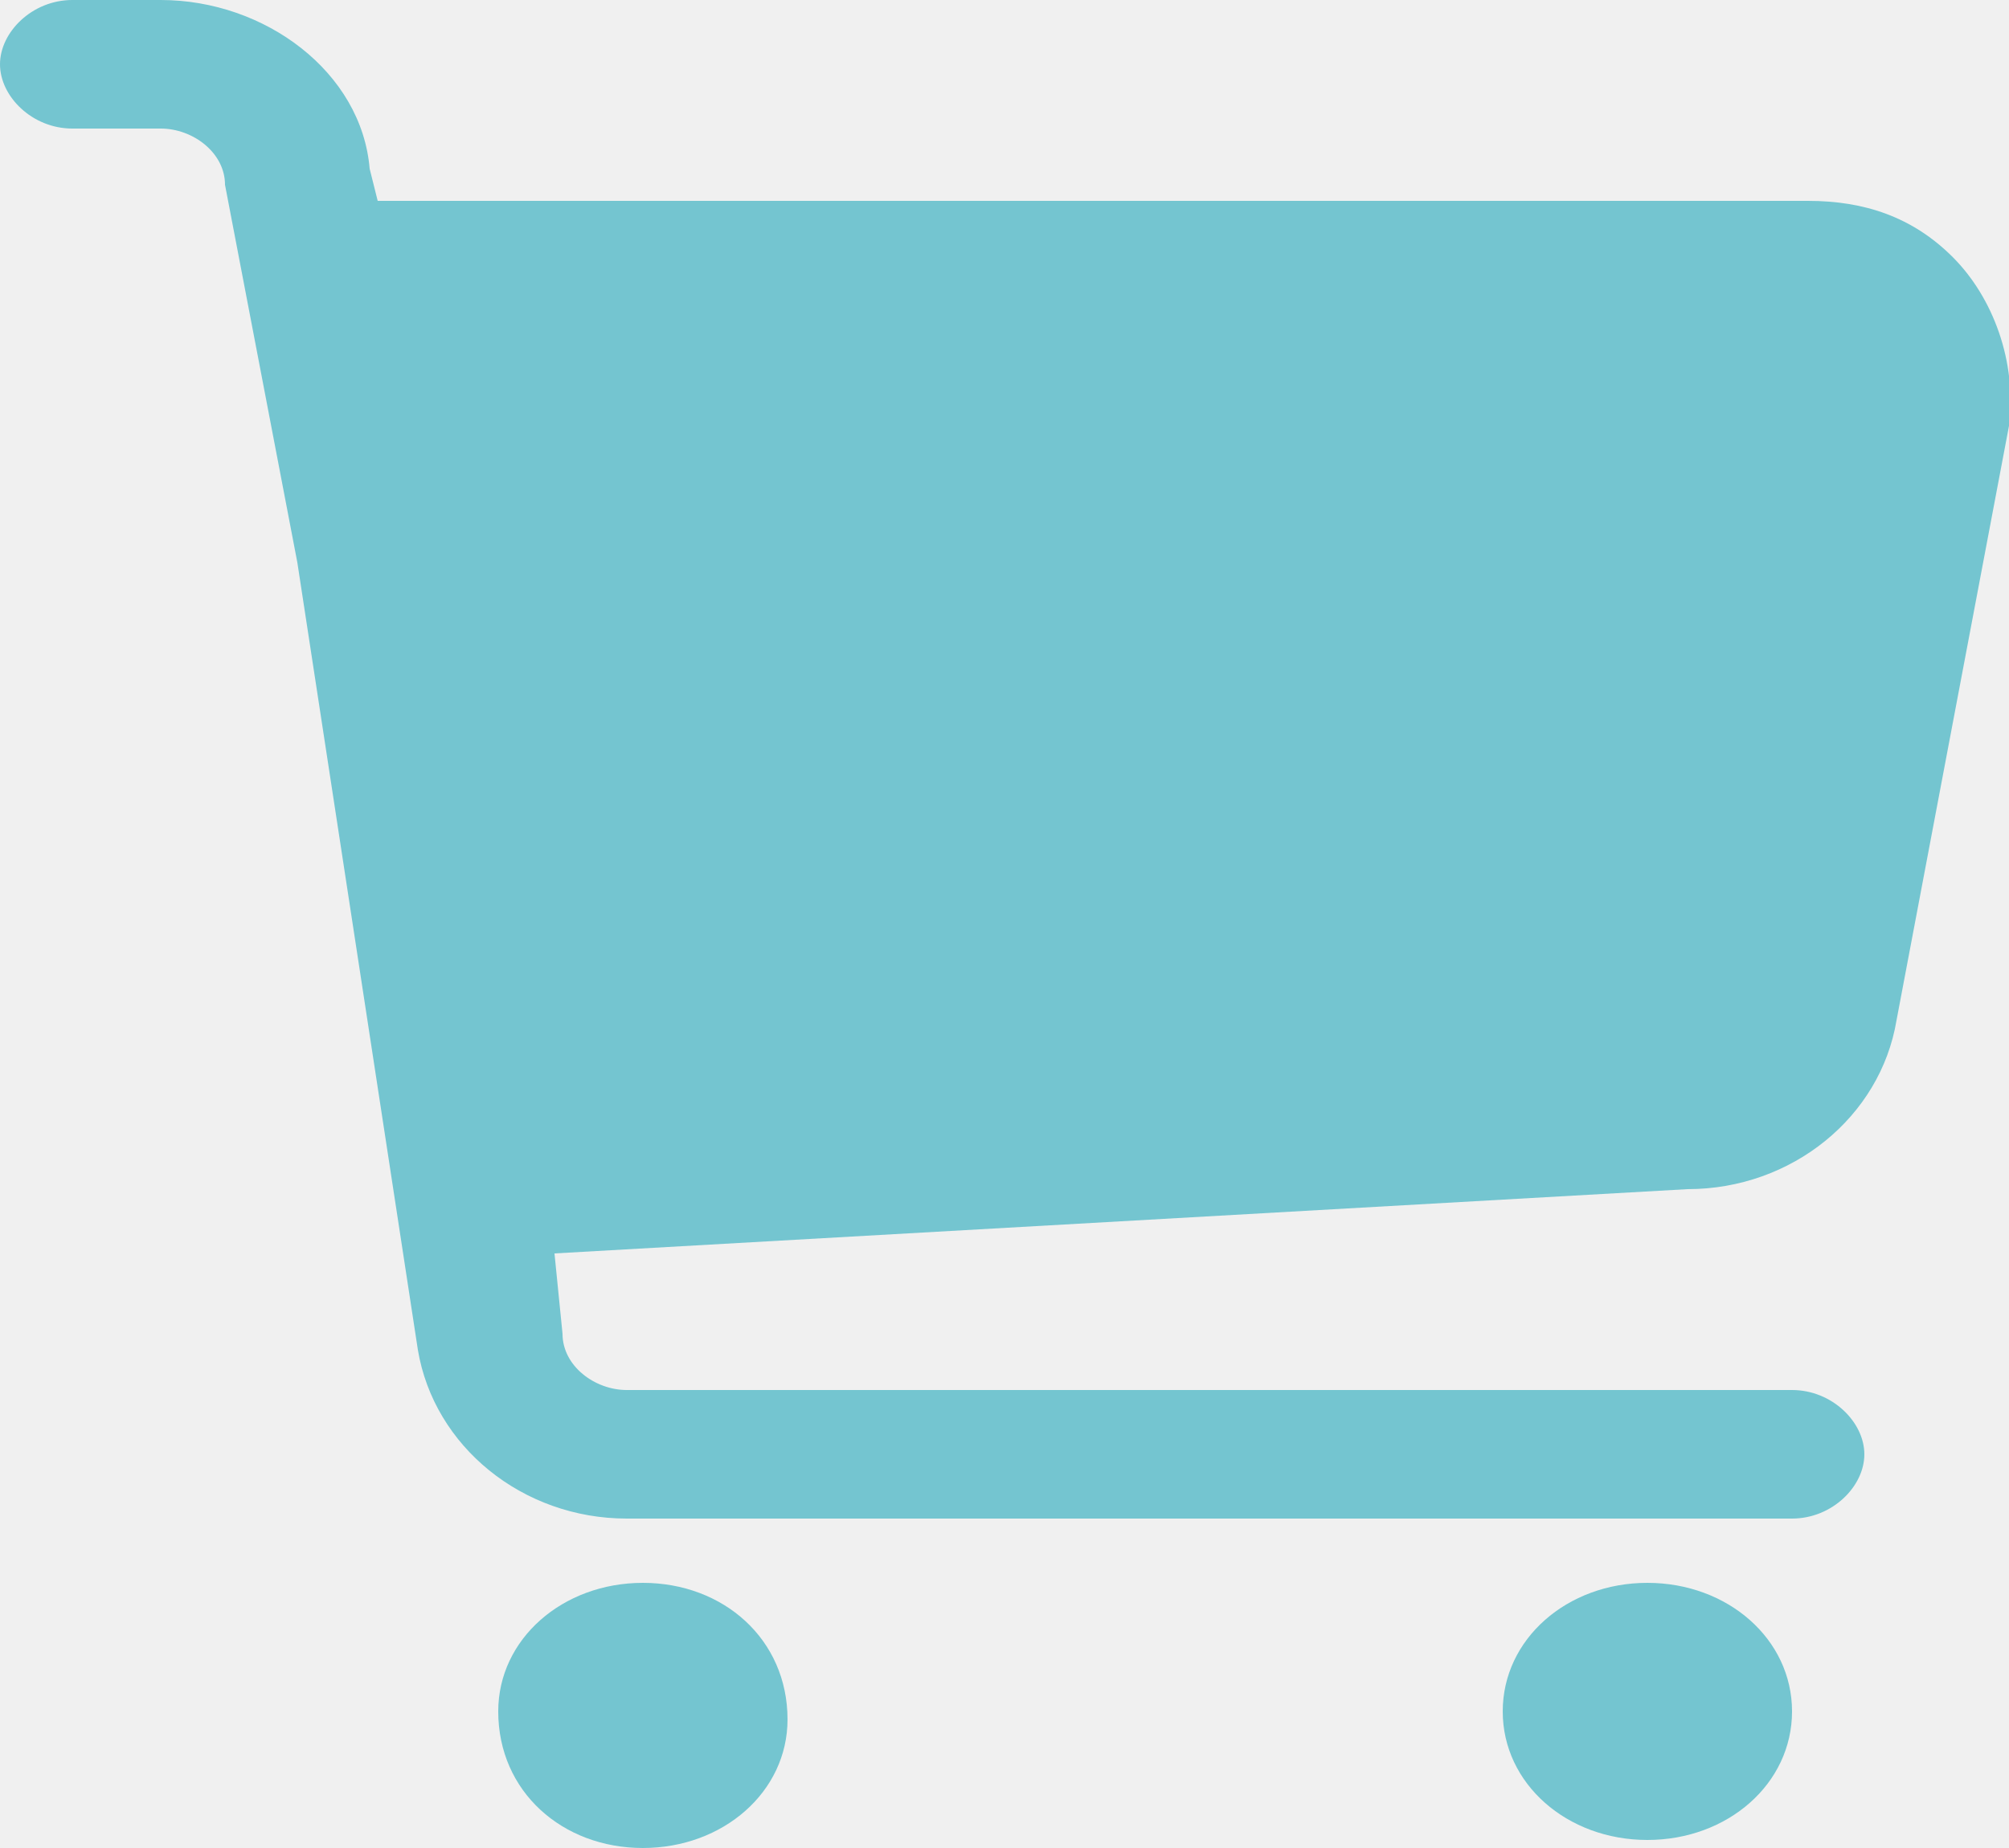
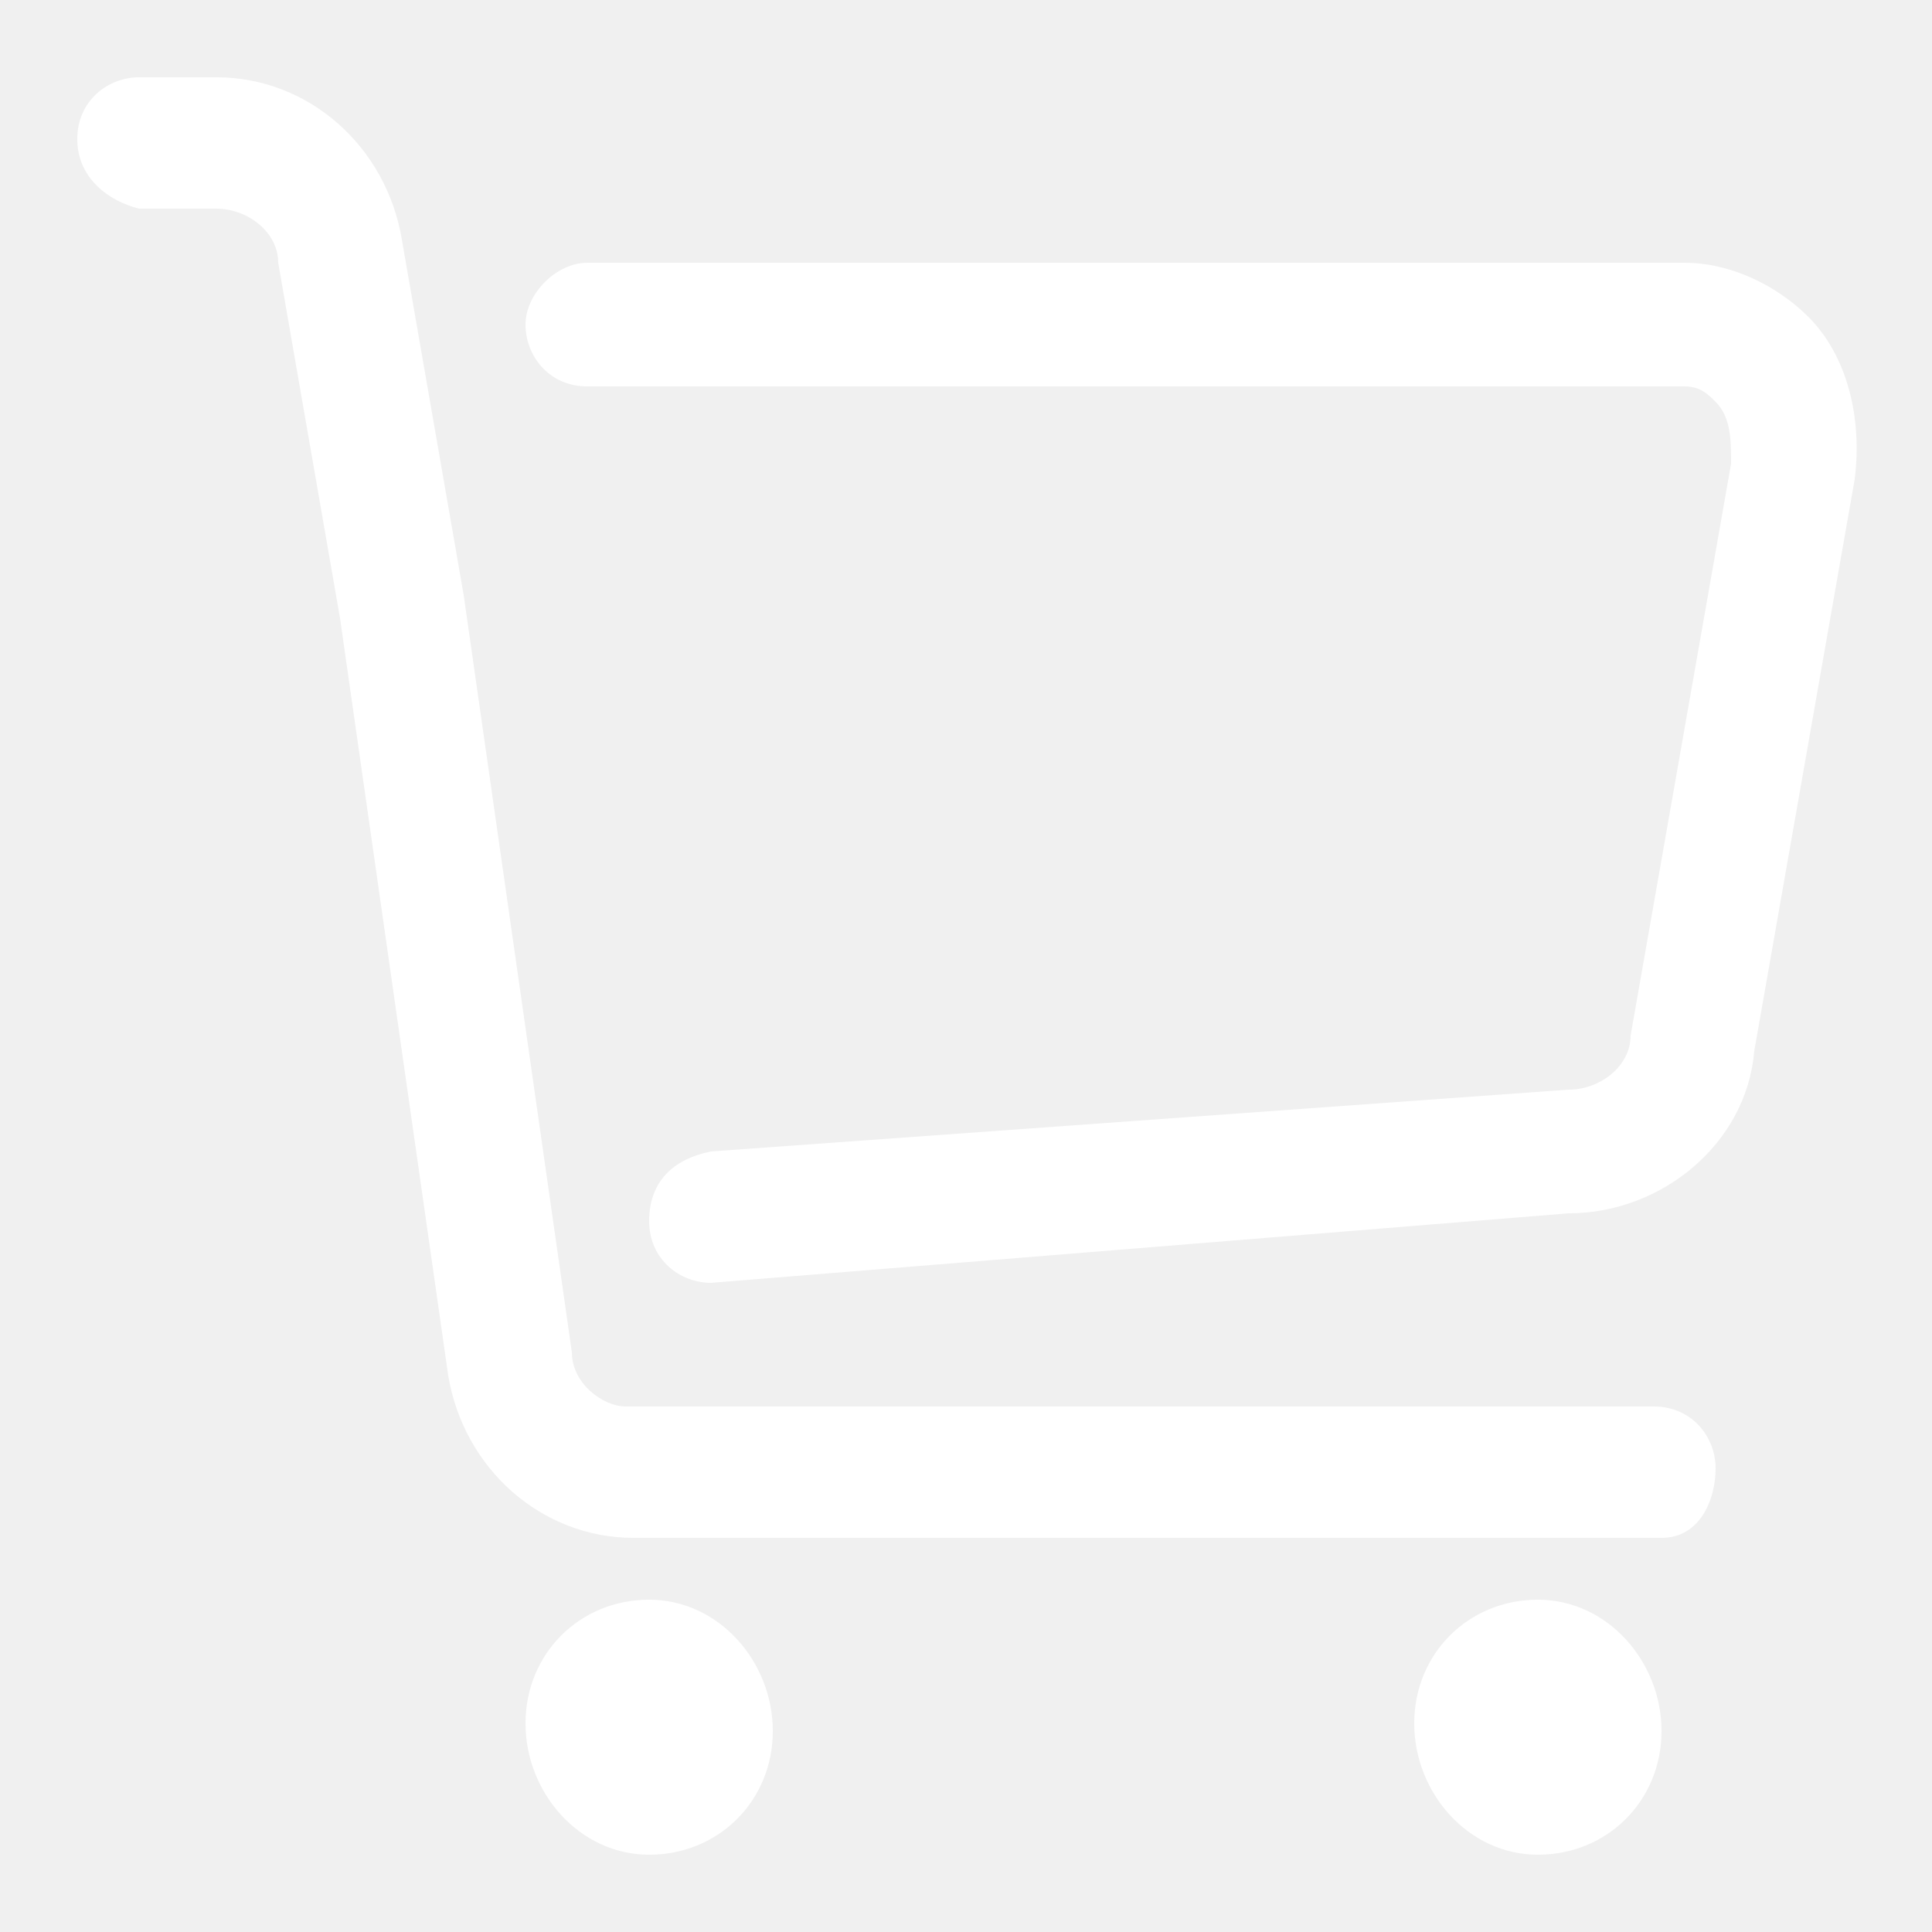
- <svg xmlns="http://www.w3.org/2000/svg" version="1.1" id="图层_1" x="0px" y="0px" viewBox="2 0 25 23" style="enable-background:new 2 0 25 23;" xml:space="preserve">
+ <svg xmlns="http://www.w3.org/2000/svg" version="1.1" id="图层_1" x="0px" y="0px" viewBox="-28 28 25 25" style="enable-background:new -28 28 25 25;" xml:space="preserve">
  <style type="text/css">
- 	.st0{fill:#74C5D0;}
+ 	.st0{fill:#FFFFFF;}
</style>
-   <g>
-     <path id="XMLID_3_" class="st0" d="M10,19.7c-1,0-1.8,0.7-1.8,1.6c0,1,0.8,1.7,1.8,1.7s1.8-0.7,1.8-1.6C11.8,20.4,11,19.7,10,19.7   L10,19.7z" />
-     <path id="XMLID_2_" class="st0" d="M22.5,19.7c-1,0-1.8,0.7-1.8,1.6s0.8,1.6,1.8,1.6s1.8-0.7,1.8-1.6   C24.3,20.4,23.5,19.7,22.5,19.7L22.5,19.7z" />
-     <path id="XMLID_1_" class="st0" d="M26.3,3.2c-0.5-0.5-1.1-0.7-1.8-0.7H6.7L6.6,2.1C6.5,0.9,5.3,0,4,0H2.9C2.4,0,2,0.4,2,0.8   s0.4,0.8,0.9,0.8H4c0.4,0,0.8,0.3,0.8,0.7L5.7,7l1.5,9.8c0.2,1.2,1.3,2.1,2.6,2.1h14.5c0.5,0,0.9-0.4,0.9-0.8s-0.4-0.8-0.9-0.8H9.8   C9.4,17.3,9,17,9,16.6l-0.1-1L23,14.8c1.3,0,2.4-0.9,2.6-2.1L27,5.3C27.1,4.5,26.8,3.7,26.3,3.2z" />
-   </g>
+   <path id="XMLID_2_" class="st0" d="M-19.6,48.7c-0.9,0-1.6,0.7-1.6,1.6c0,0.9,0.7,1.7,1.6,1.7s1.6-0.7,1.6-1.6  C-18,49.5-18.7,48.7-19.6,48.7L-19.6,48.7z M-8.1,48.7c-0.9,0-1.6,0.7-1.6,1.6c0,0.9,0.7,1.7,1.6,1.7s1.6-0.7,1.6-1.6  C-6.5,49.5-7.2,48.7-8.1,48.7L-8.1,48.7z M-6.5,47.9h-13.3c-1.2,0-2.2-0.9-2.4-2.1l-1.4-9.8l-0.8-4.6c0-0.4-0.4-0.7-0.8-0.7h-1  c-0.4-0.1-0.8-0.4-0.8-0.9s0.4-0.8,0.8-0.8h1c1.2,0,2.2,0.9,2.4,2.1l0.8,4.6l1.4,9.8c0,0.4,0.4,0.7,0.7,0.7h13.3  c0.5,0,0.8,0.4,0.8,0.8S-6,47.9-6.5,47.9z M-18.8,44.6c-0.4,0-0.8-0.3-0.8-0.8c0-0.5,0.3-0.8,0.8-0.9l11.1-0.8  c0.4,0,0.8-0.3,0.8-0.7l1.3-7.4c0-0.3,0-0.6-0.2-0.8C-5.9,33.1-6,33-6.2,33h-14.2c-0.5,0-0.8-0.4-0.8-0.8c0-0.4,0.4-0.8,0.8-0.8  h14.2c0.6,0,1.2,0.3,1.6,0.7c0.5,0.5,0.7,1.3,0.6,2.1l-1.3,7.4c-0.1,1.2-1.2,2.1-2.4,2.1L-18.8,44.6L-18.8,44.6z" />
</svg>
